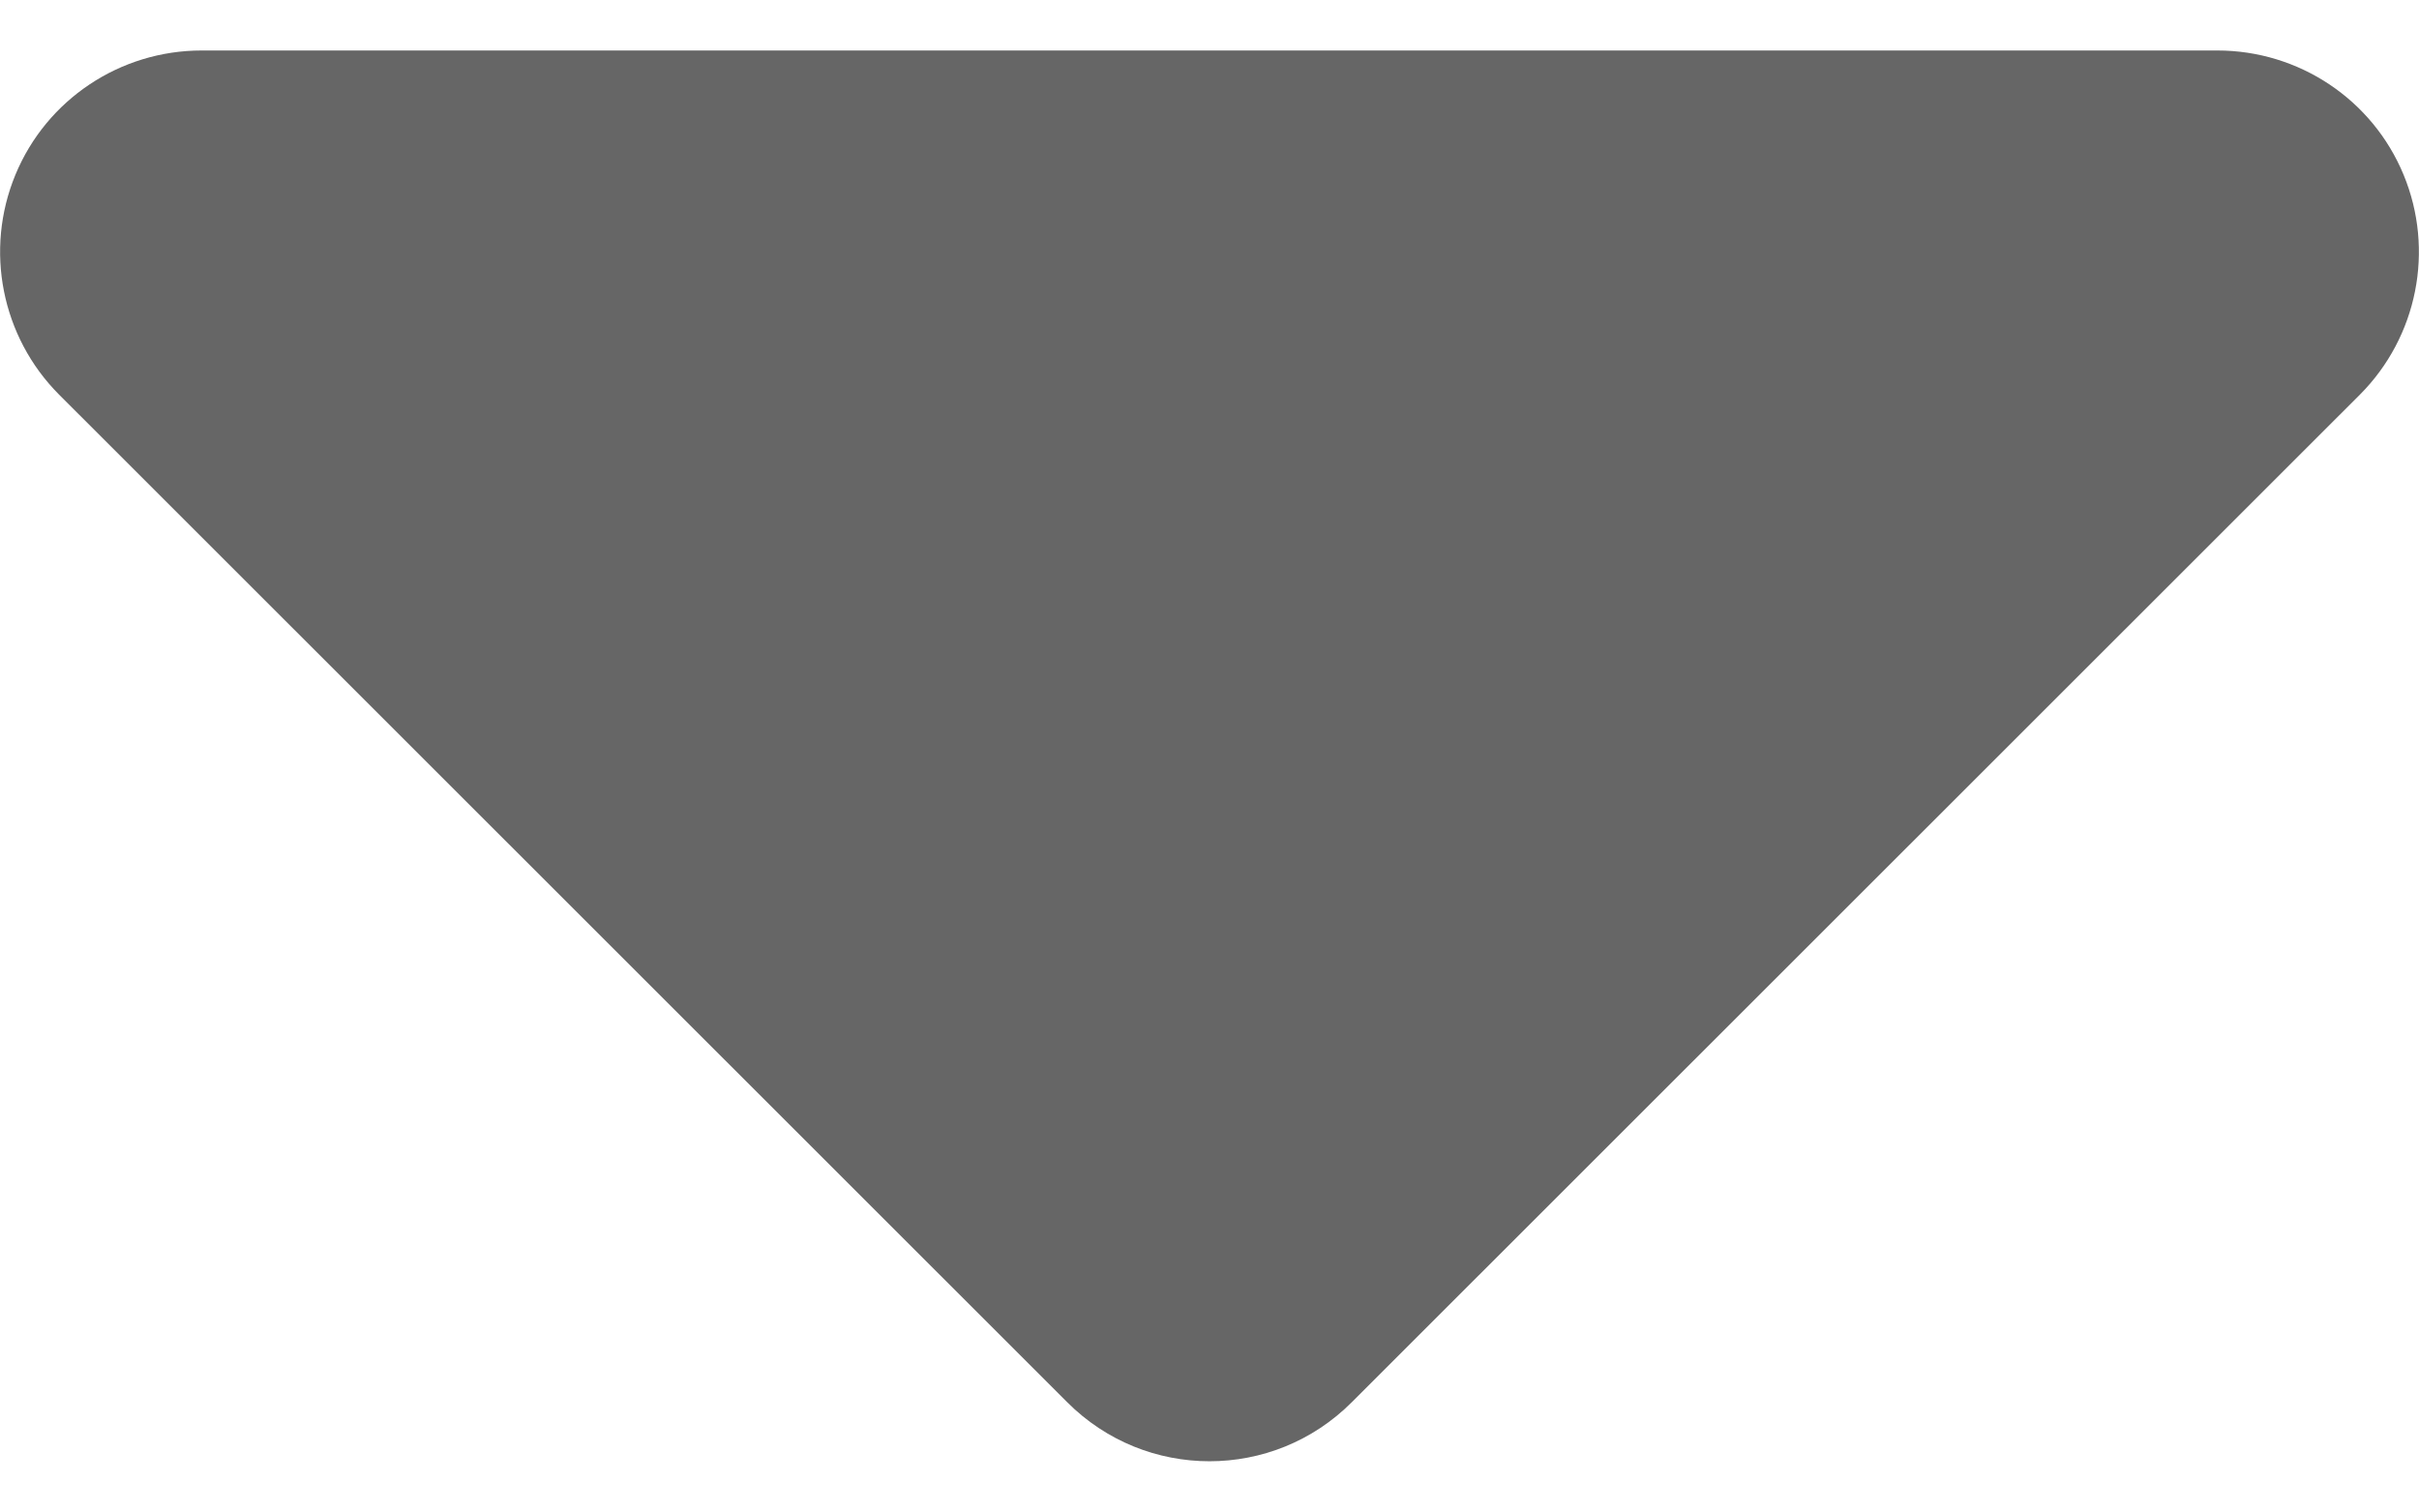
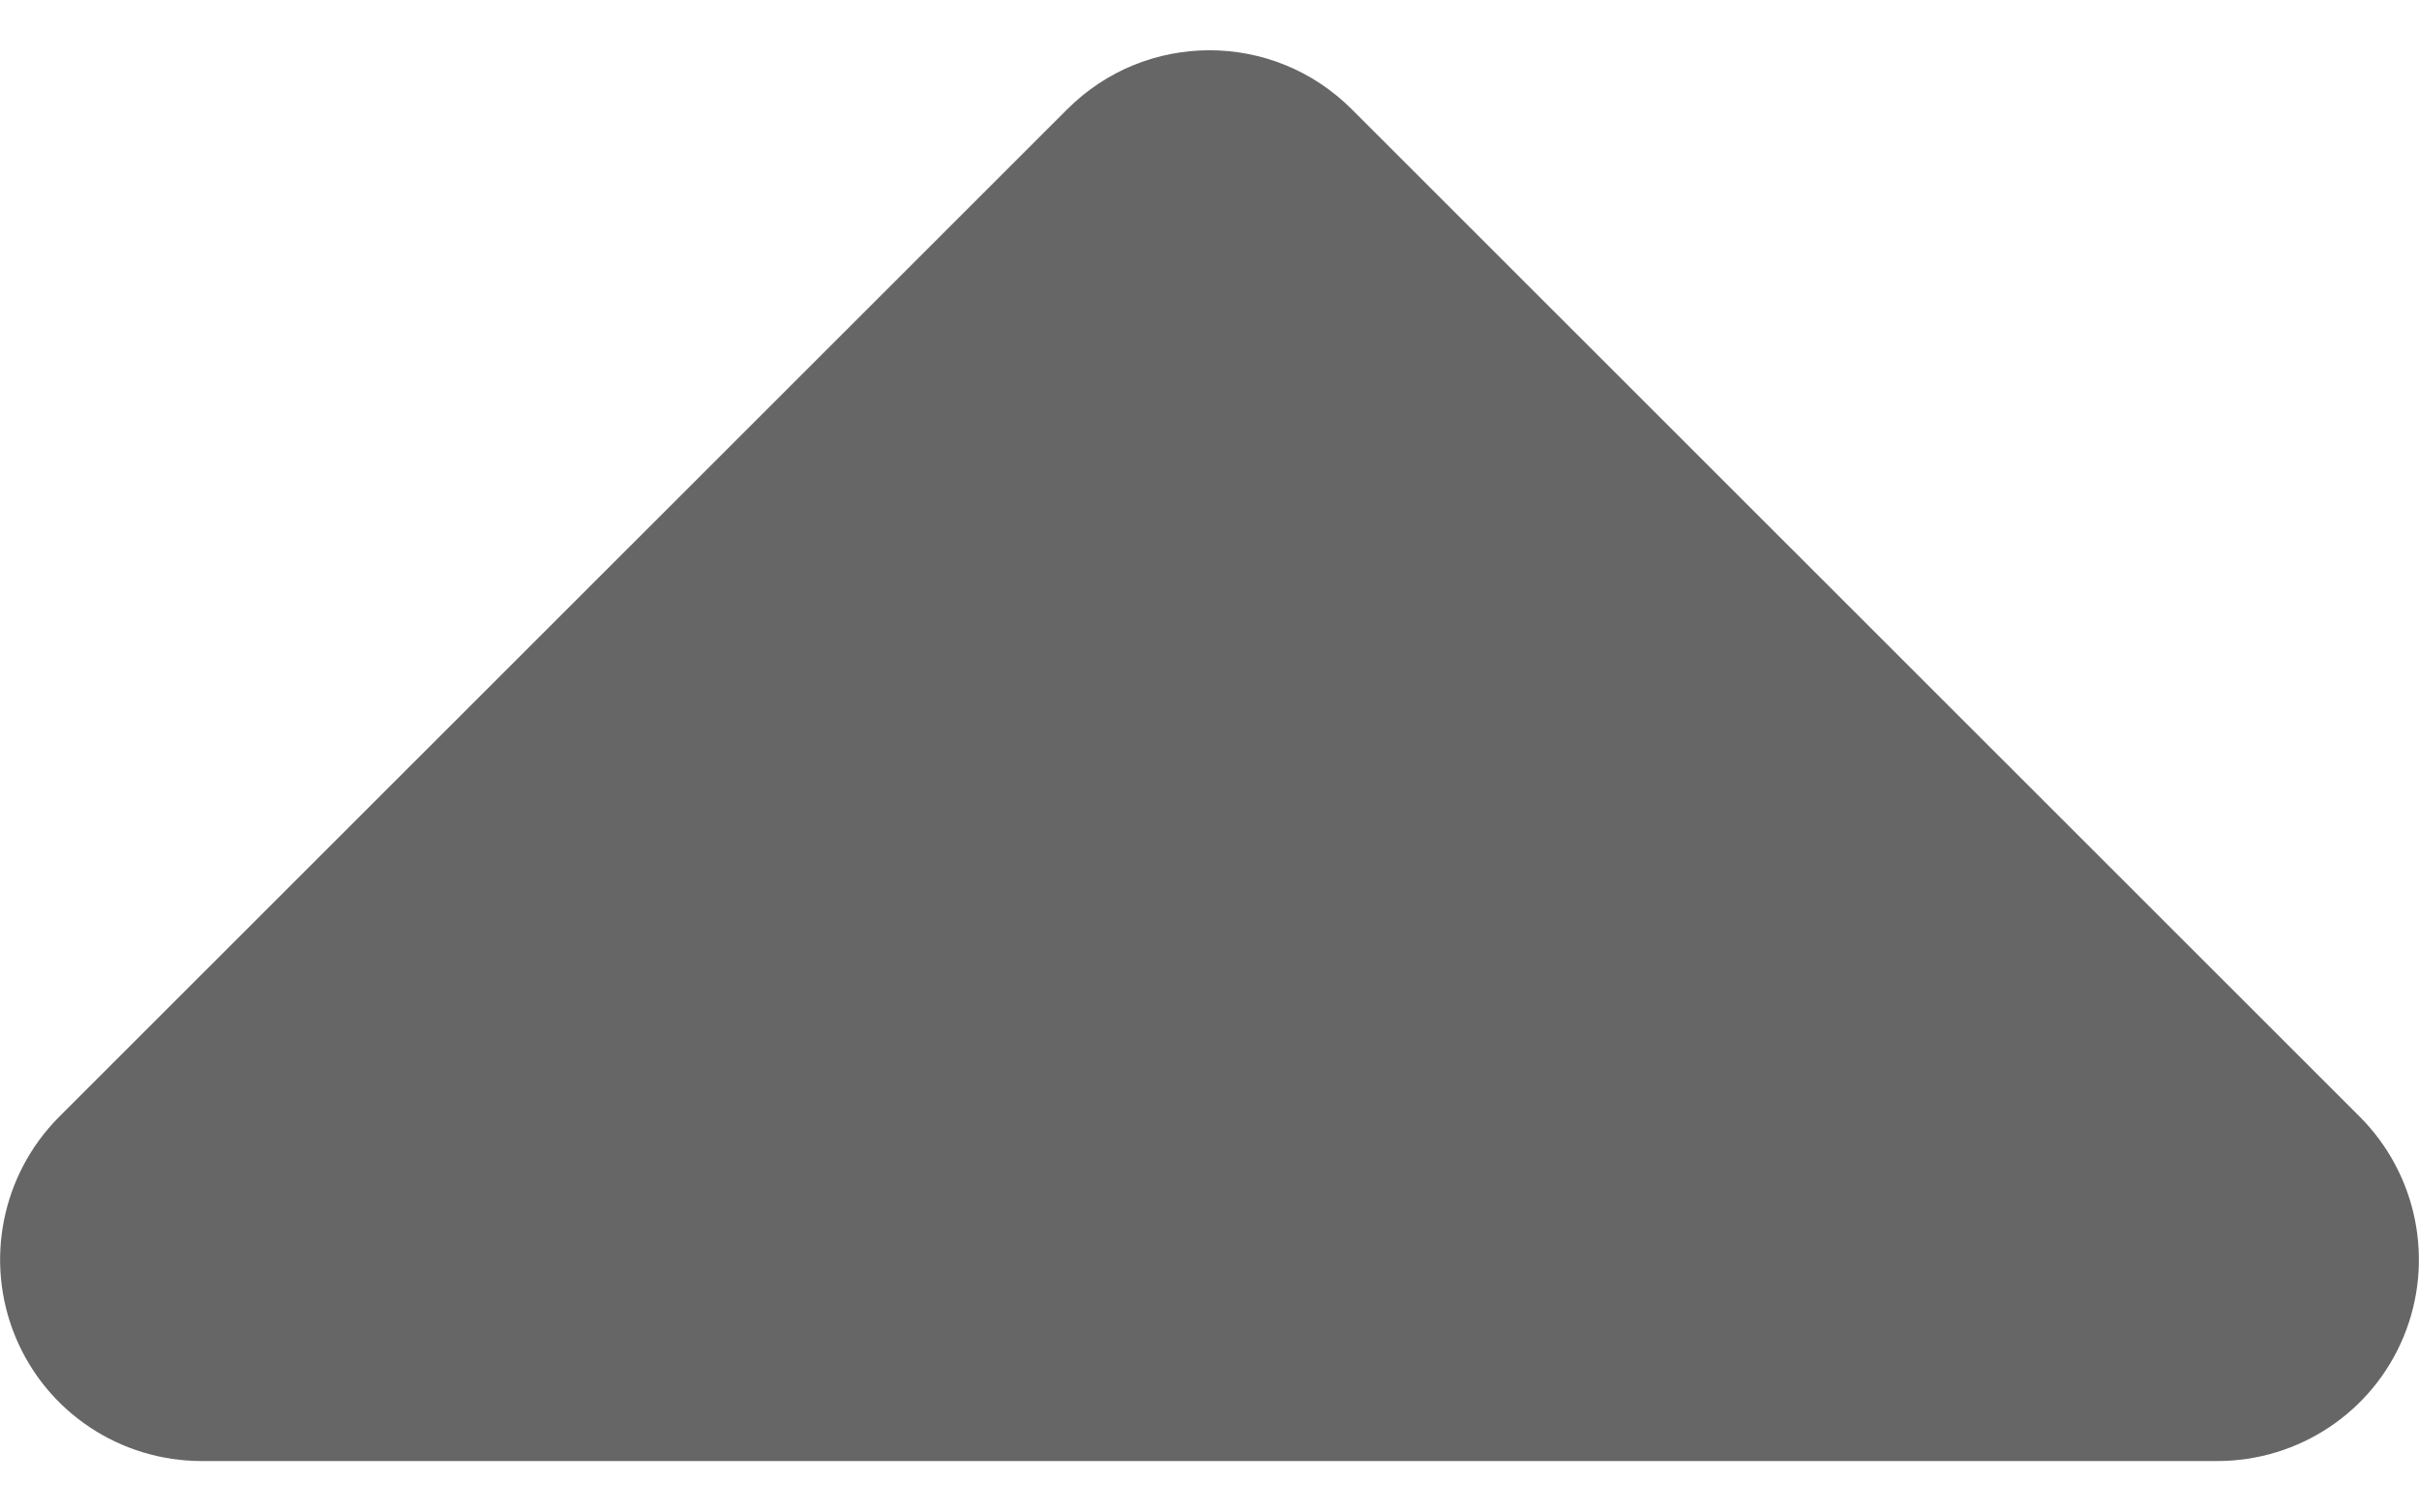
<svg xmlns="http://www.w3.org/2000/svg" width="8" height="5" viewBox="0 0 8 5" fill="none">
-   <path d="M0.667 0.167C0.397 0.167 0.154 0.329 0.051 0.578C-0.052 0.827 0.005 1.114 0.195 1.305L3.529 4.638C3.789 4.899 4.211 4.899 4.471 4.638L7.805 1.305C7.995 1.114 8.052 0.827 7.949 0.578C7.846 0.329 7.603 0.167 7.333 0.167H0.667Z" fill="#666666" />
+   <path d="M0.667 4.833C0.397 4.833 0.154 4.671 0.051 4.422C-0.052 4.173 0.005 3.886 0.195 3.695L3.529 0.362C3.789 0.101 4.211 0.101 4.471 0.362L7.805 3.695C7.995 3.886 8.052 4.173 7.949 4.422C7.846 4.671 7.603 4.833 7.333 4.833H0.667Z" fill="#666666" />
</svg>
